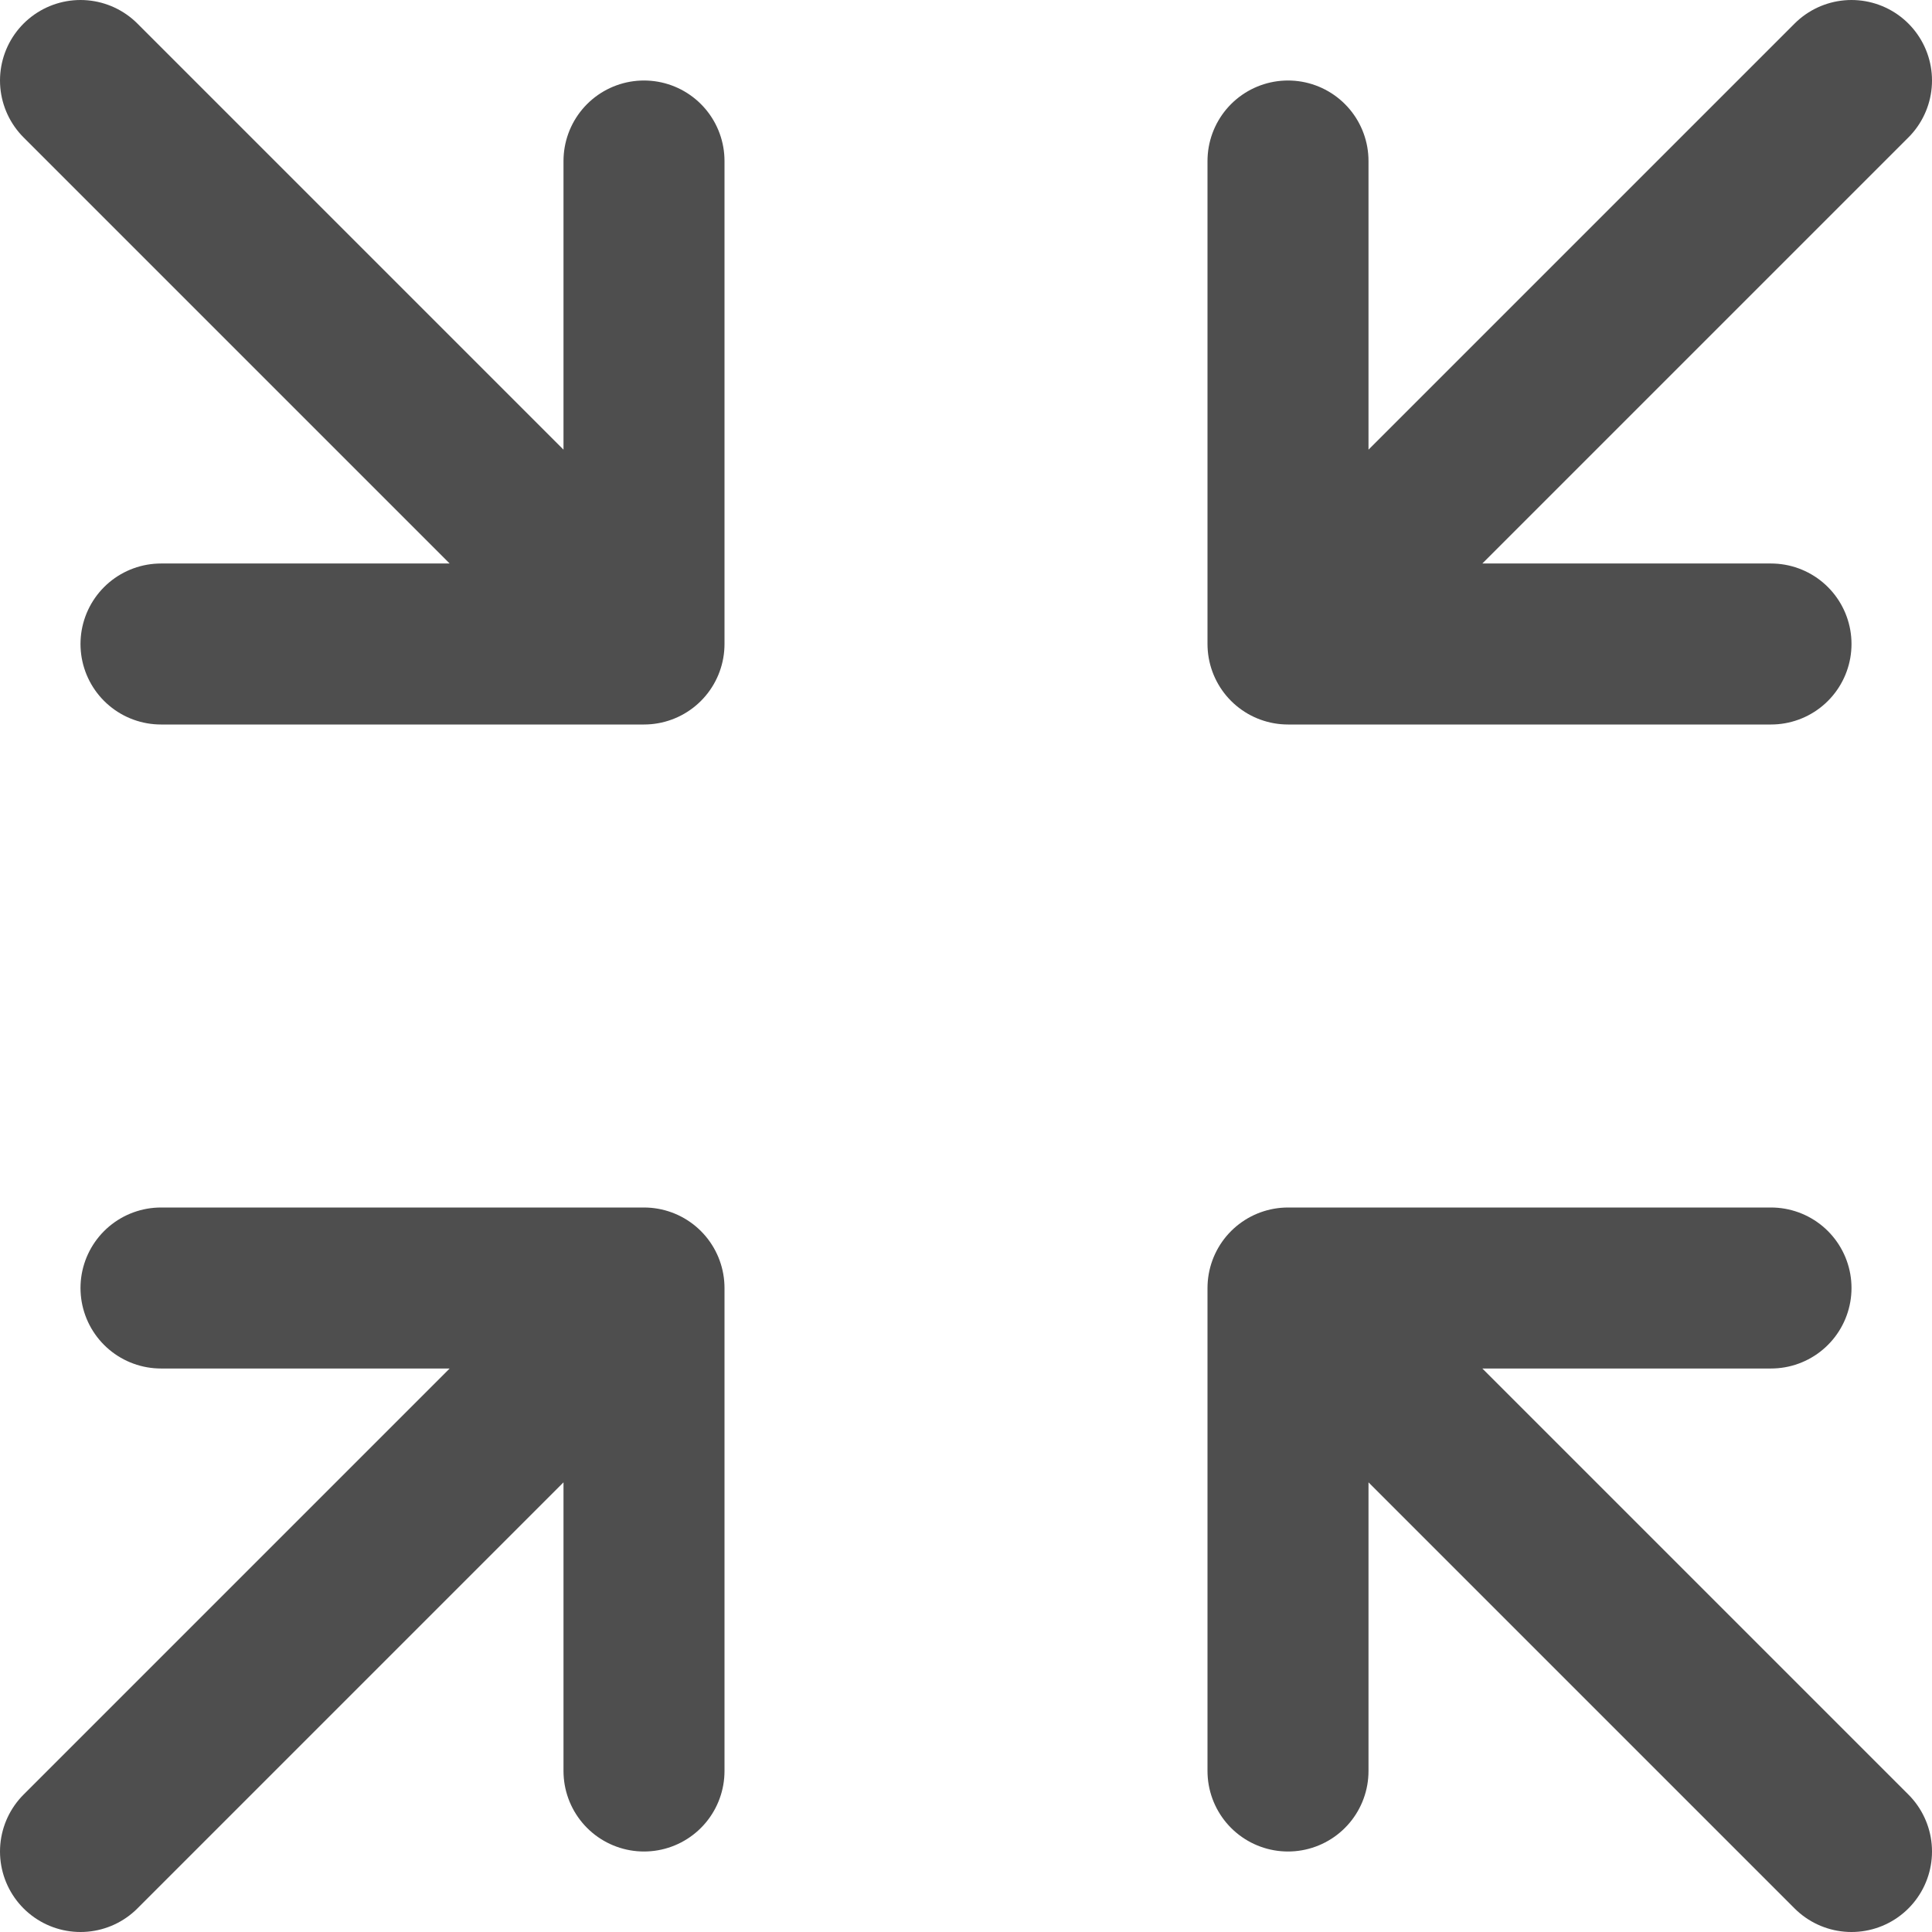
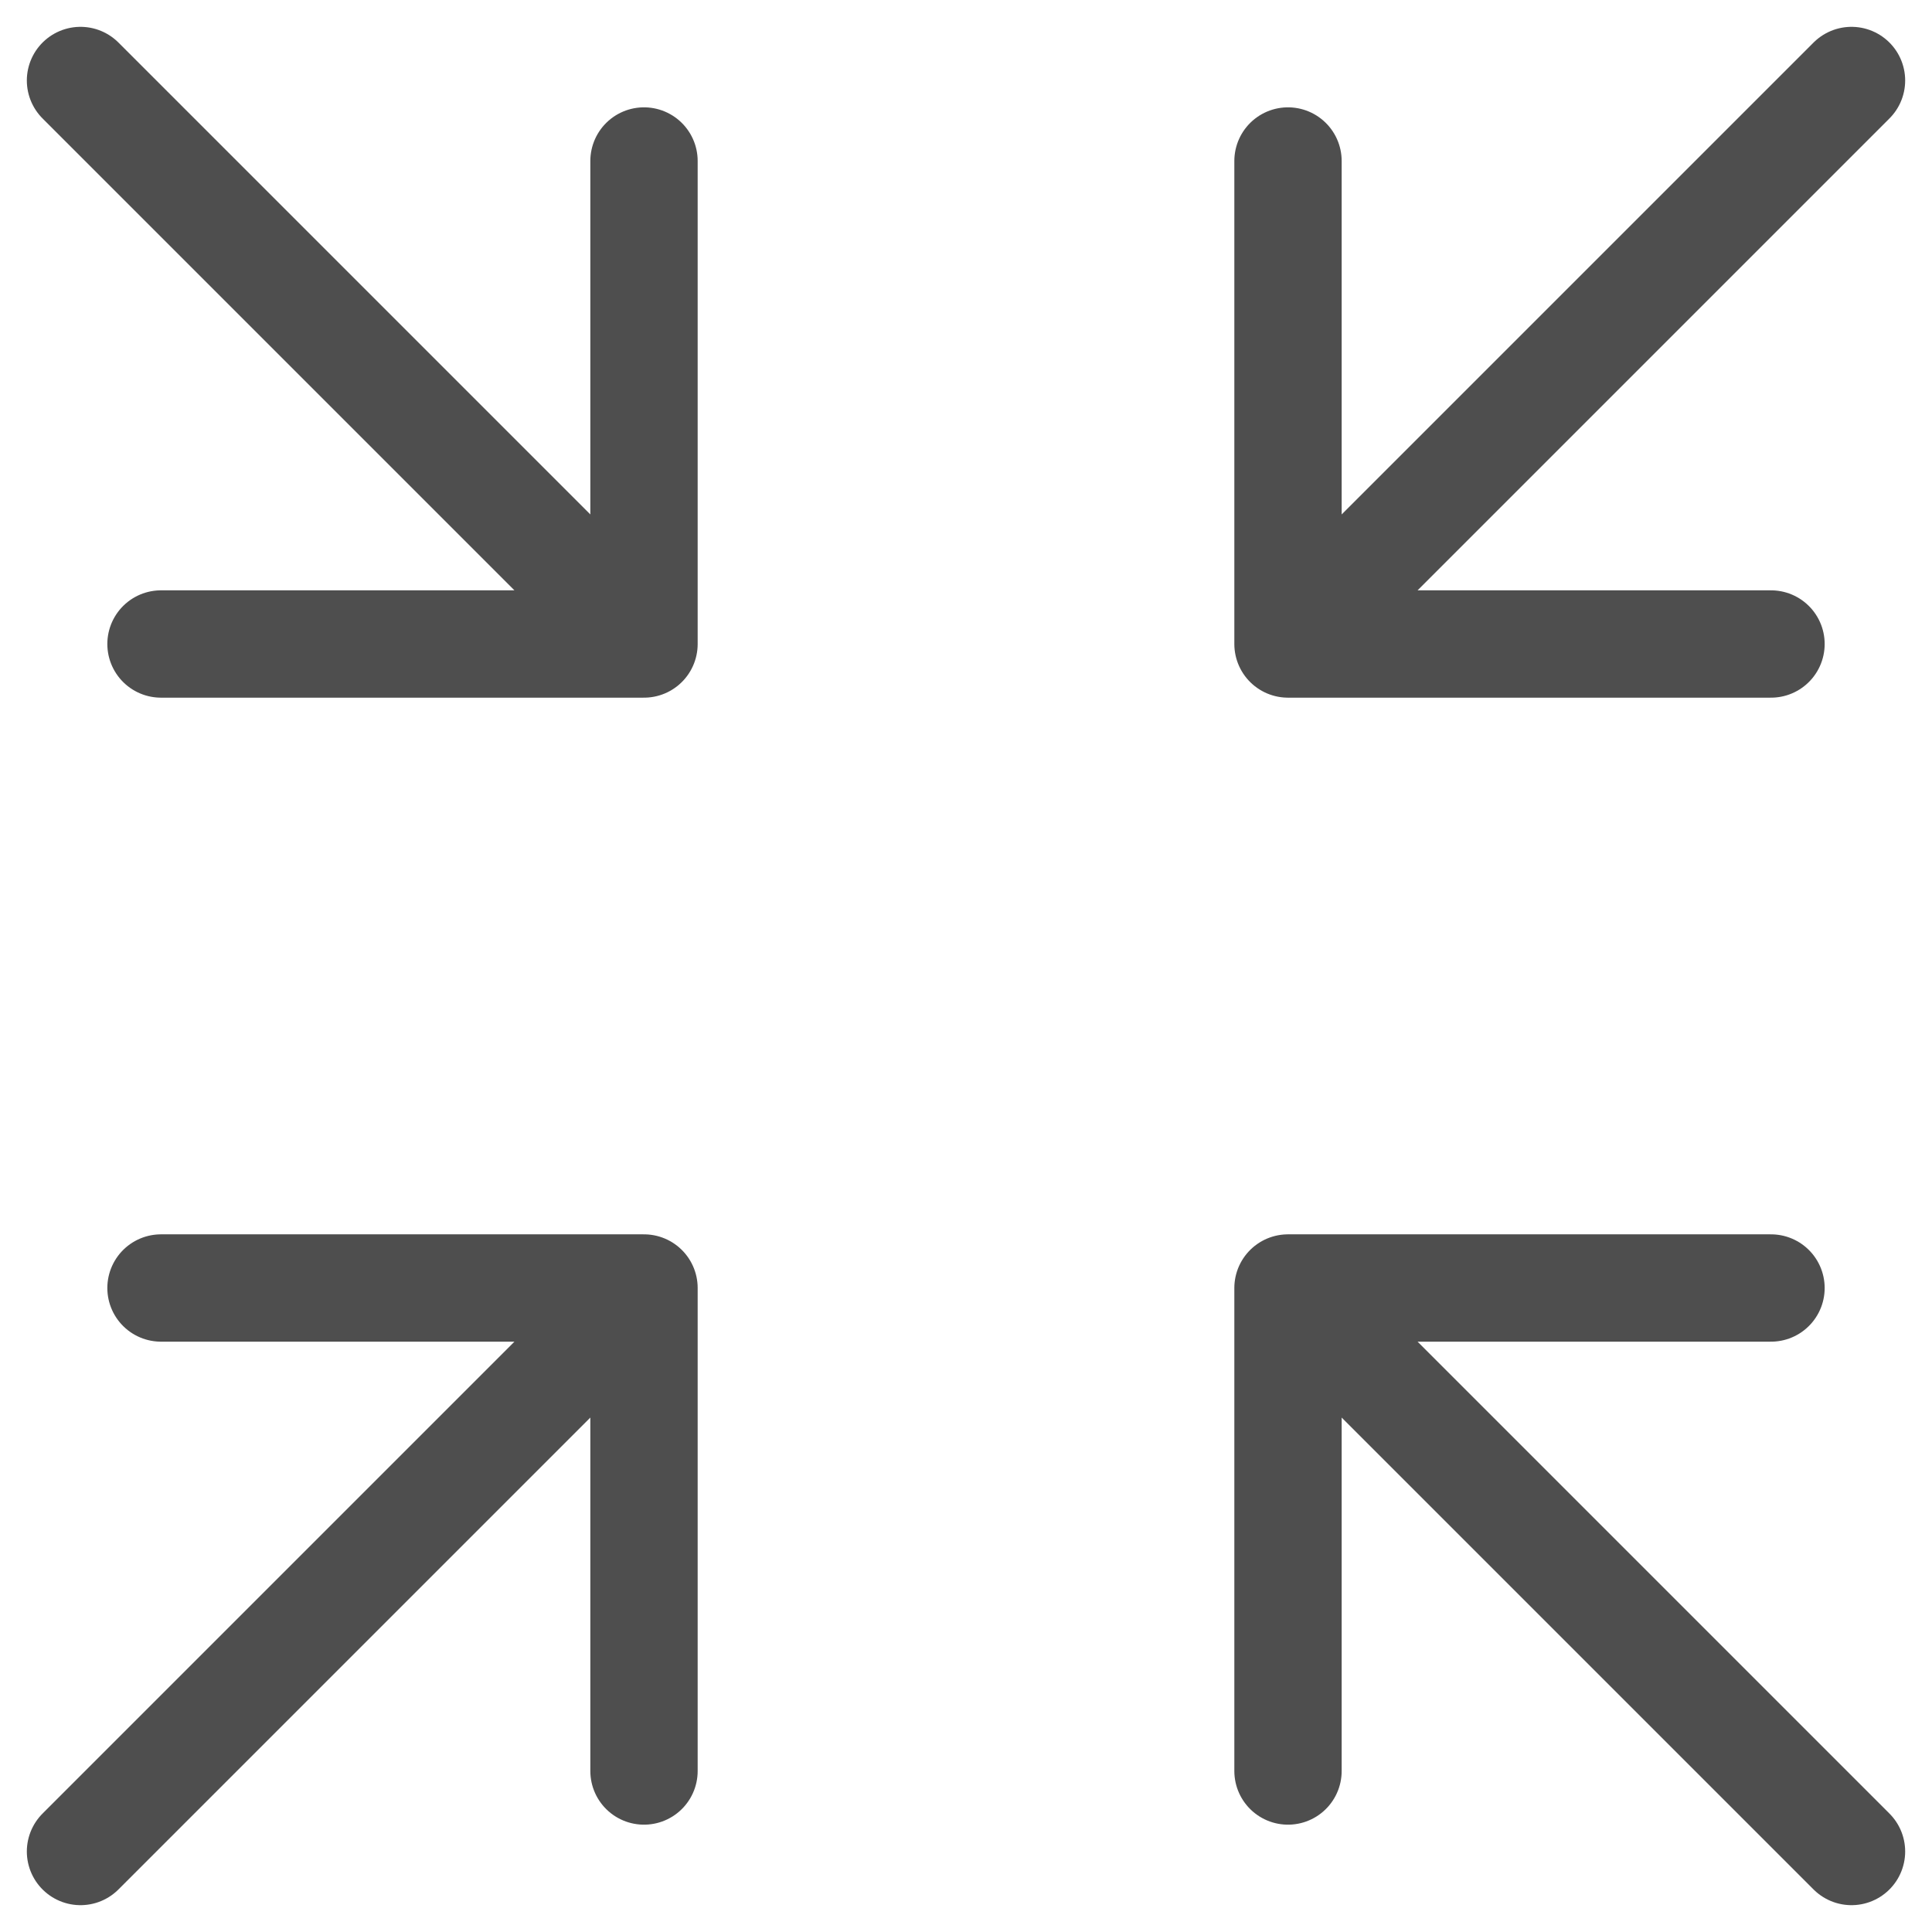
<svg xmlns="http://www.w3.org/2000/svg" width="18" height="18" viewBox="0 0 18 18" fill="none">
-   <path d="M6 6L6 1.5M6 6L1.5 6M6 6L0.75 0.75M6 12L6 16.5M6 12L1.5 12M6 12L0.75 17.25M12 6H16.5M12 6V1.5M12 6L17.25 0.75M12 12H16.5M12 12L12 16.5M12 12L17.25 17.25" stroke="#4E4E4E" stroke-width="1.5" stroke-linecap="round" stroke-linejoin="round" />
+   <path d="M6 6L6 1.5M6 6L1.5 6M6 6L0.75 0.75M6 12L6 16.5M6 12L1.5 12M6 12L0.75 17.25M12 6H16.5M12 6V1.5M12 6L17.25 0.75M12 12H16.5M12 12L12 16.5M12 12L17.25 17.25" stroke="#4E4E4E" strokeWidth="1.5" stroke-linecap="round" strokeLinejoin="round" />
</svg>
